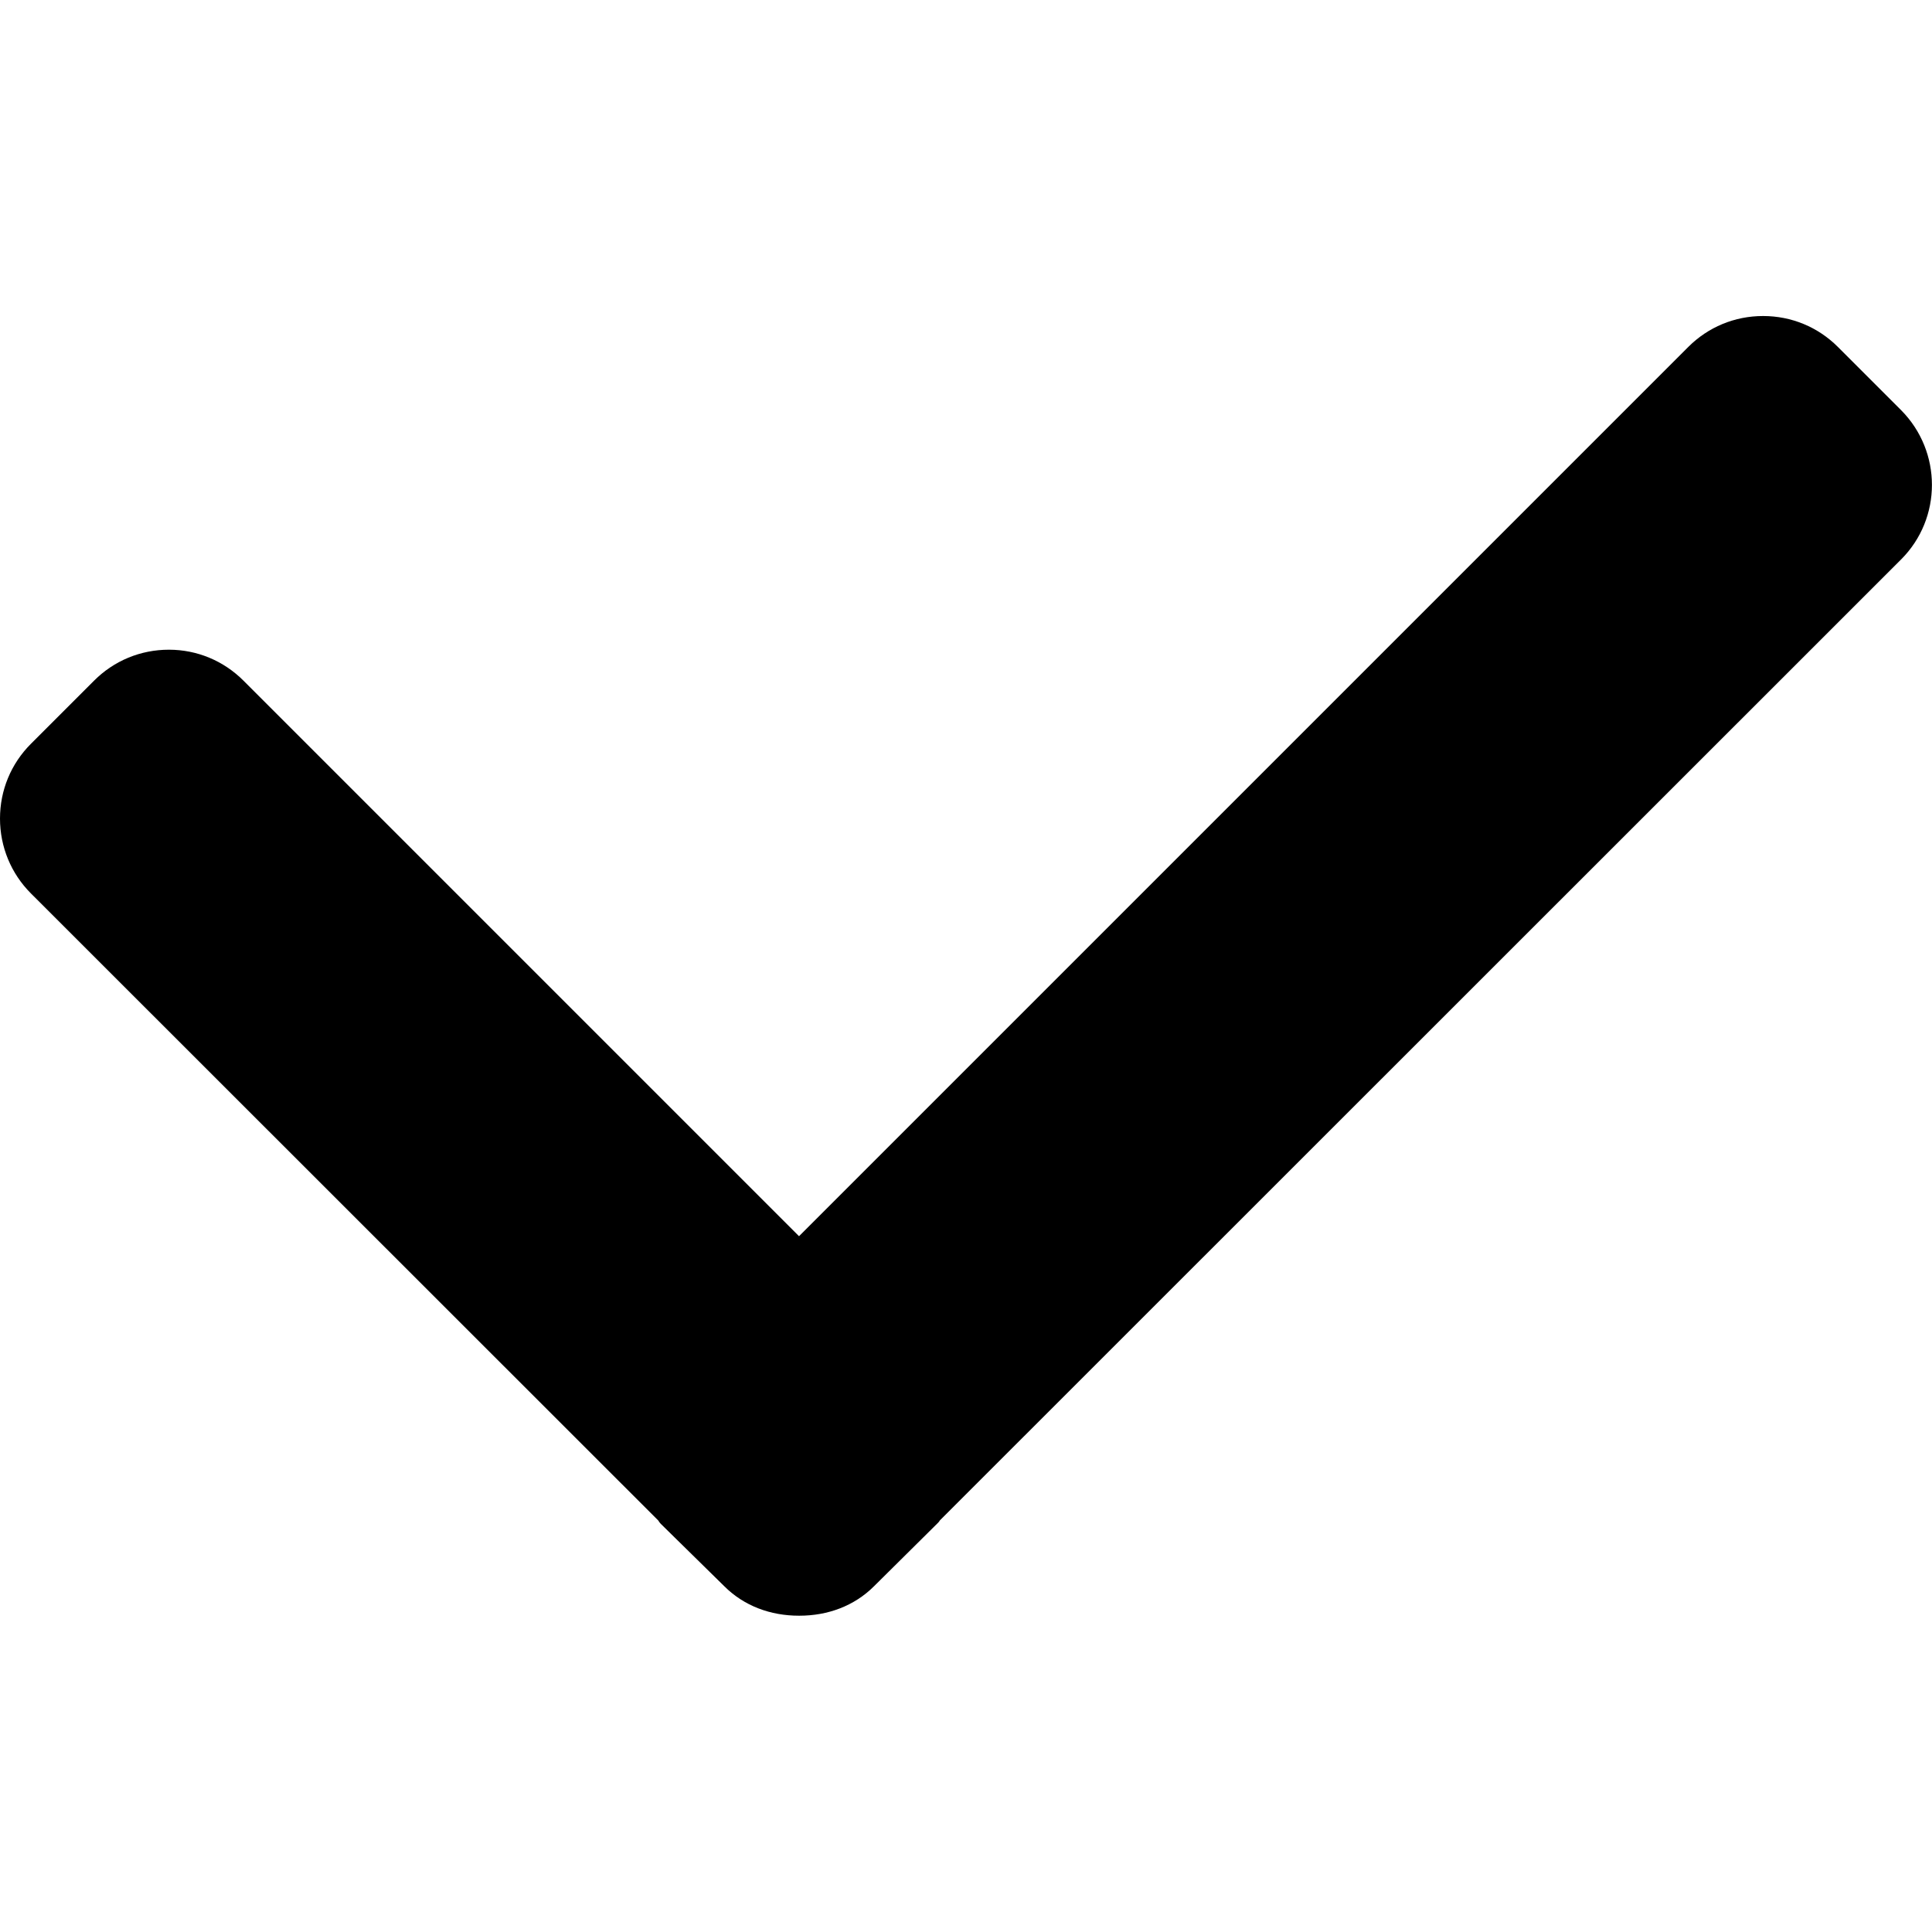
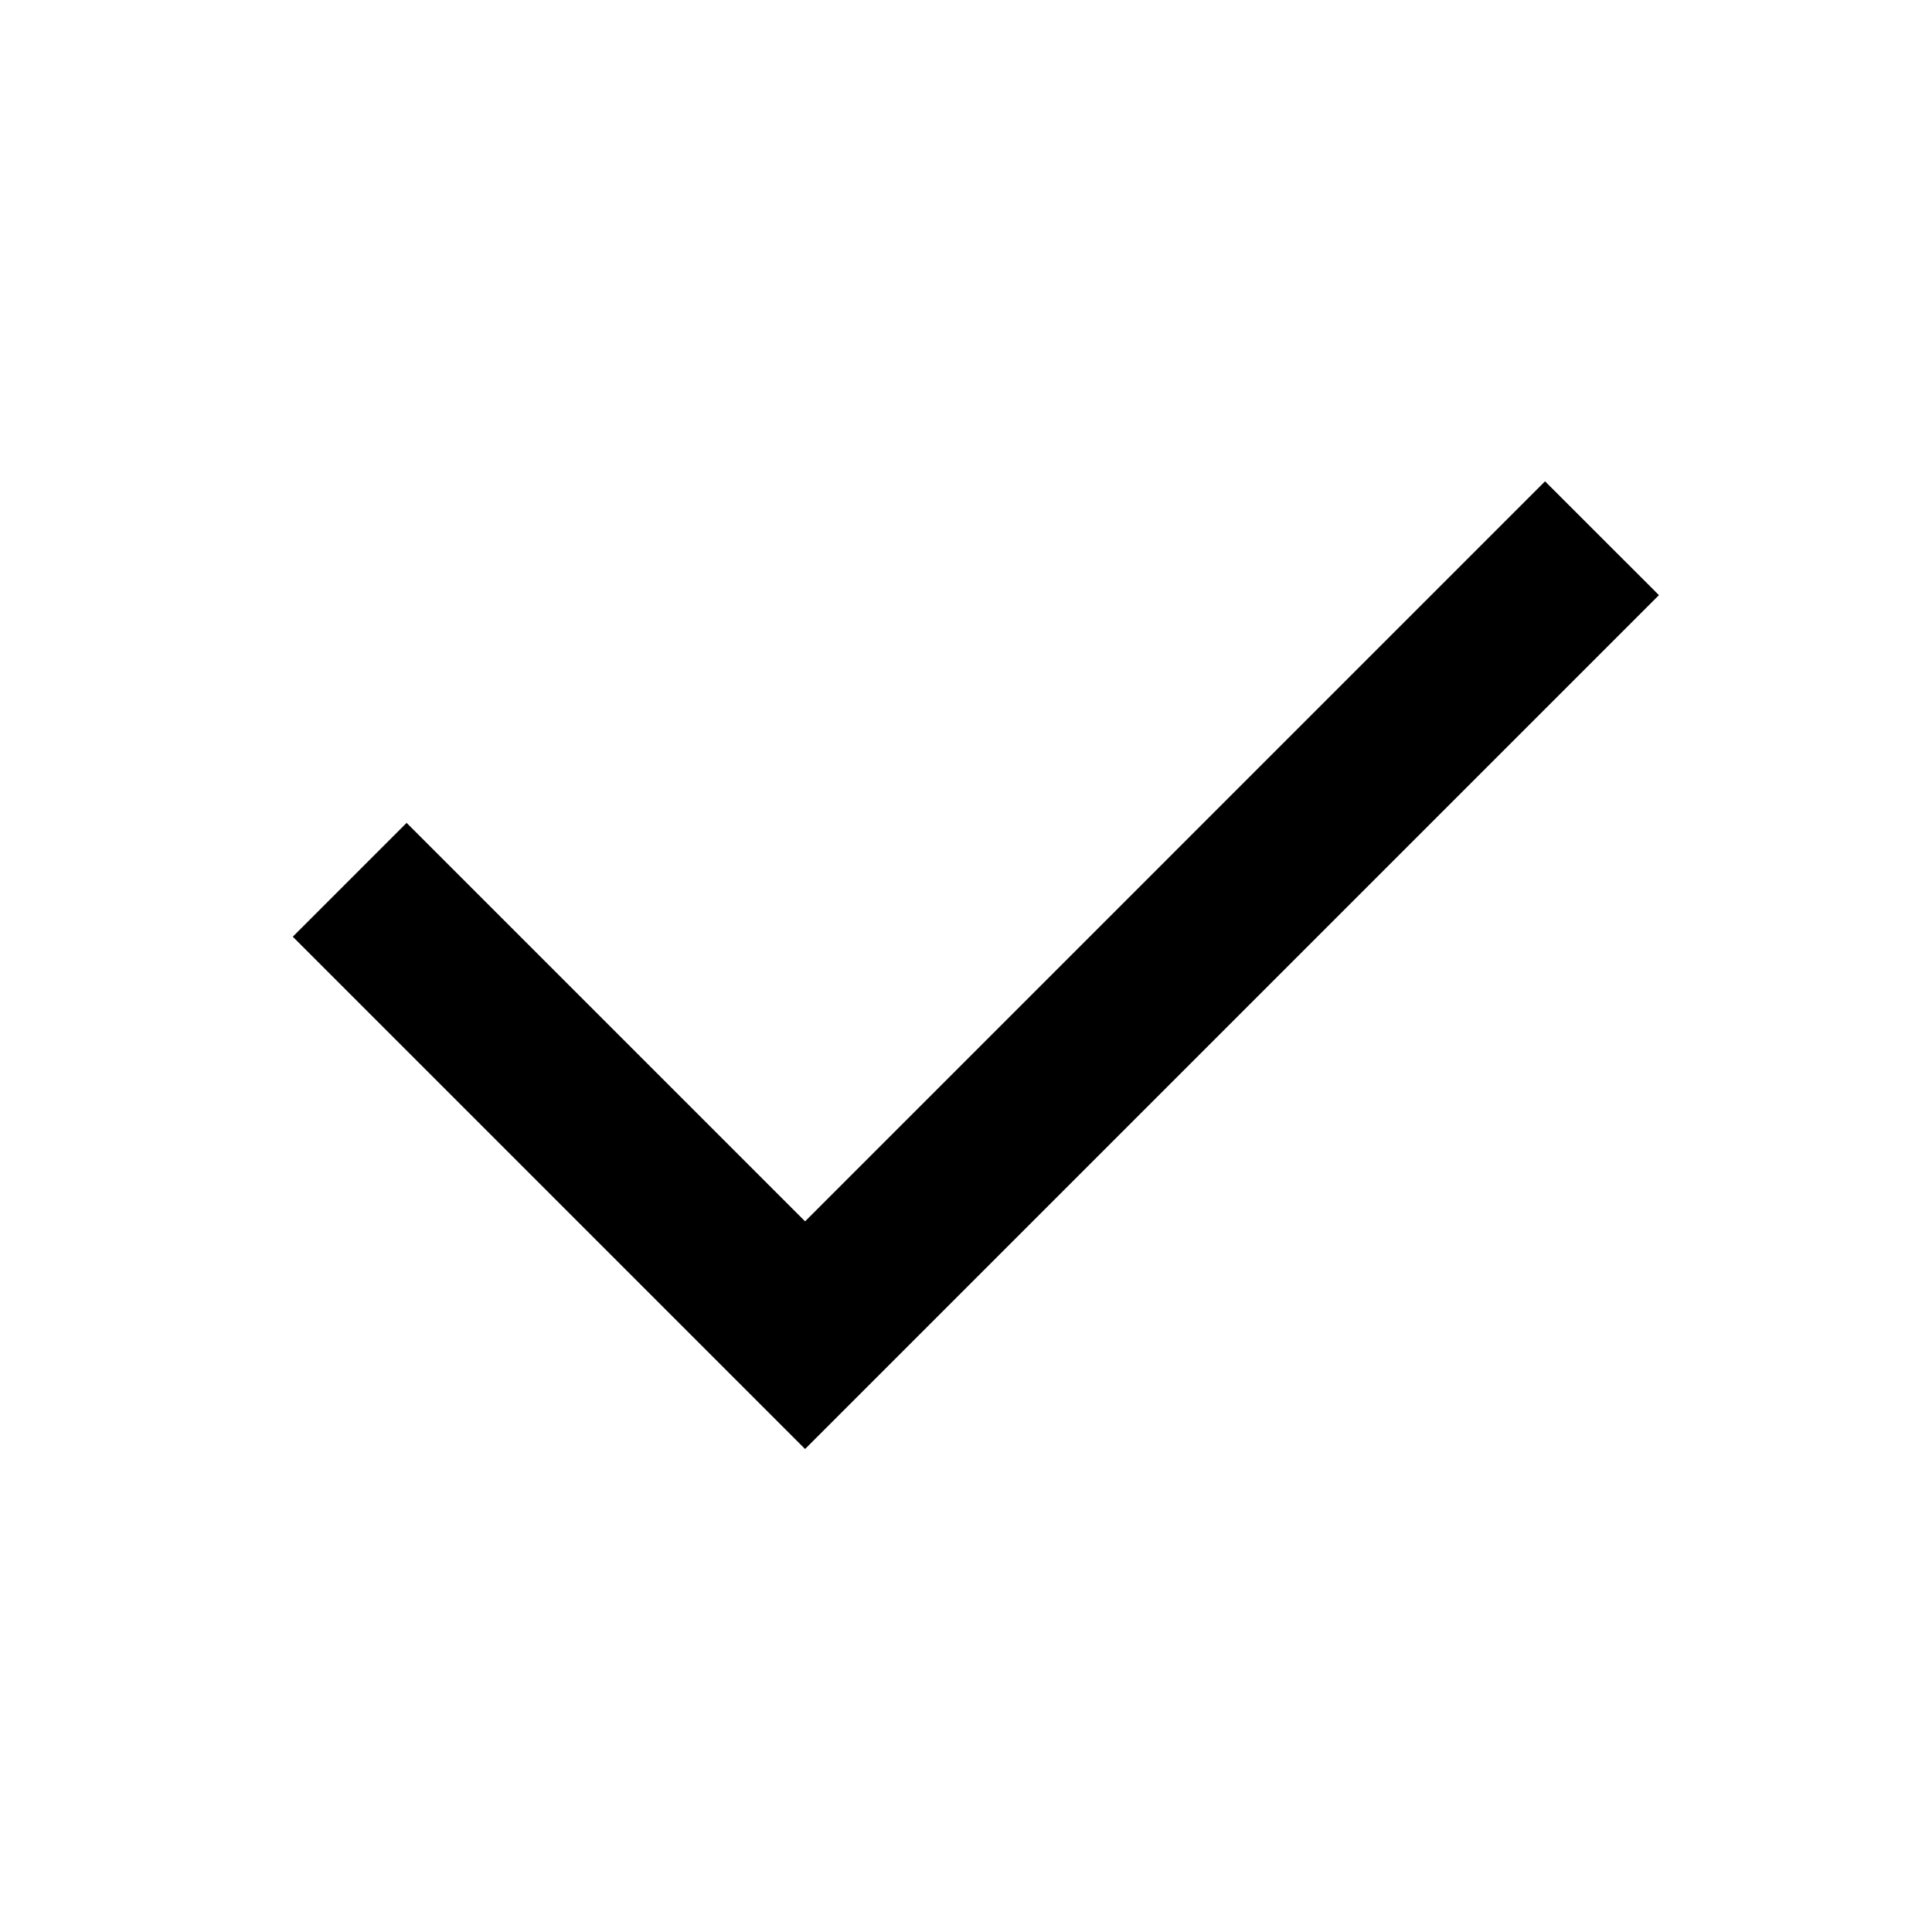
- <svg xmlns="http://www.w3.org/2000/svg" width="7" height="7" viewBox="0 0 7 7" fill="none">
-   <path d="M6.888 1.486L6.659 1.257C6.587 1.185 6.491 1.145 6.388 1.145C6.285 1.145 6.189 1.185 6.117 1.257L2.895 4.479L0.882 2.466C0.81 2.394 0.714 2.354 0.612 2.354C0.509 2.354 0.413 2.394 0.341 2.466L0.112 2.695C0.04 2.767 0 2.863 0 2.966C0 3.068 0.04 3.165 0.112 3.237L2.385 5.509C2.388 5.514 2.391 5.518 2.394 5.521L2.624 5.747C2.696 5.819 2.792 5.854 2.895 5.854H2.896C2.999 5.854 3.095 5.819 3.167 5.747L3.397 5.519C3.4 5.516 3.403 5.513 3.405 5.509L6.888 2.027C7.037 1.878 7.037 1.636 6.888 1.486Z" fill="black" />
+ <svg xmlns="http://www.w3.org/2000/svg" width="24" height="24" viewBox="0 0 24 24" fill="none">
+   <path d="M10.001 15.172L19.193 5.979L20.608 7.393L10.001 18L3.637 11.636L5.051 10.222L10.001 15.172Z" fill="black" />
</svg>
